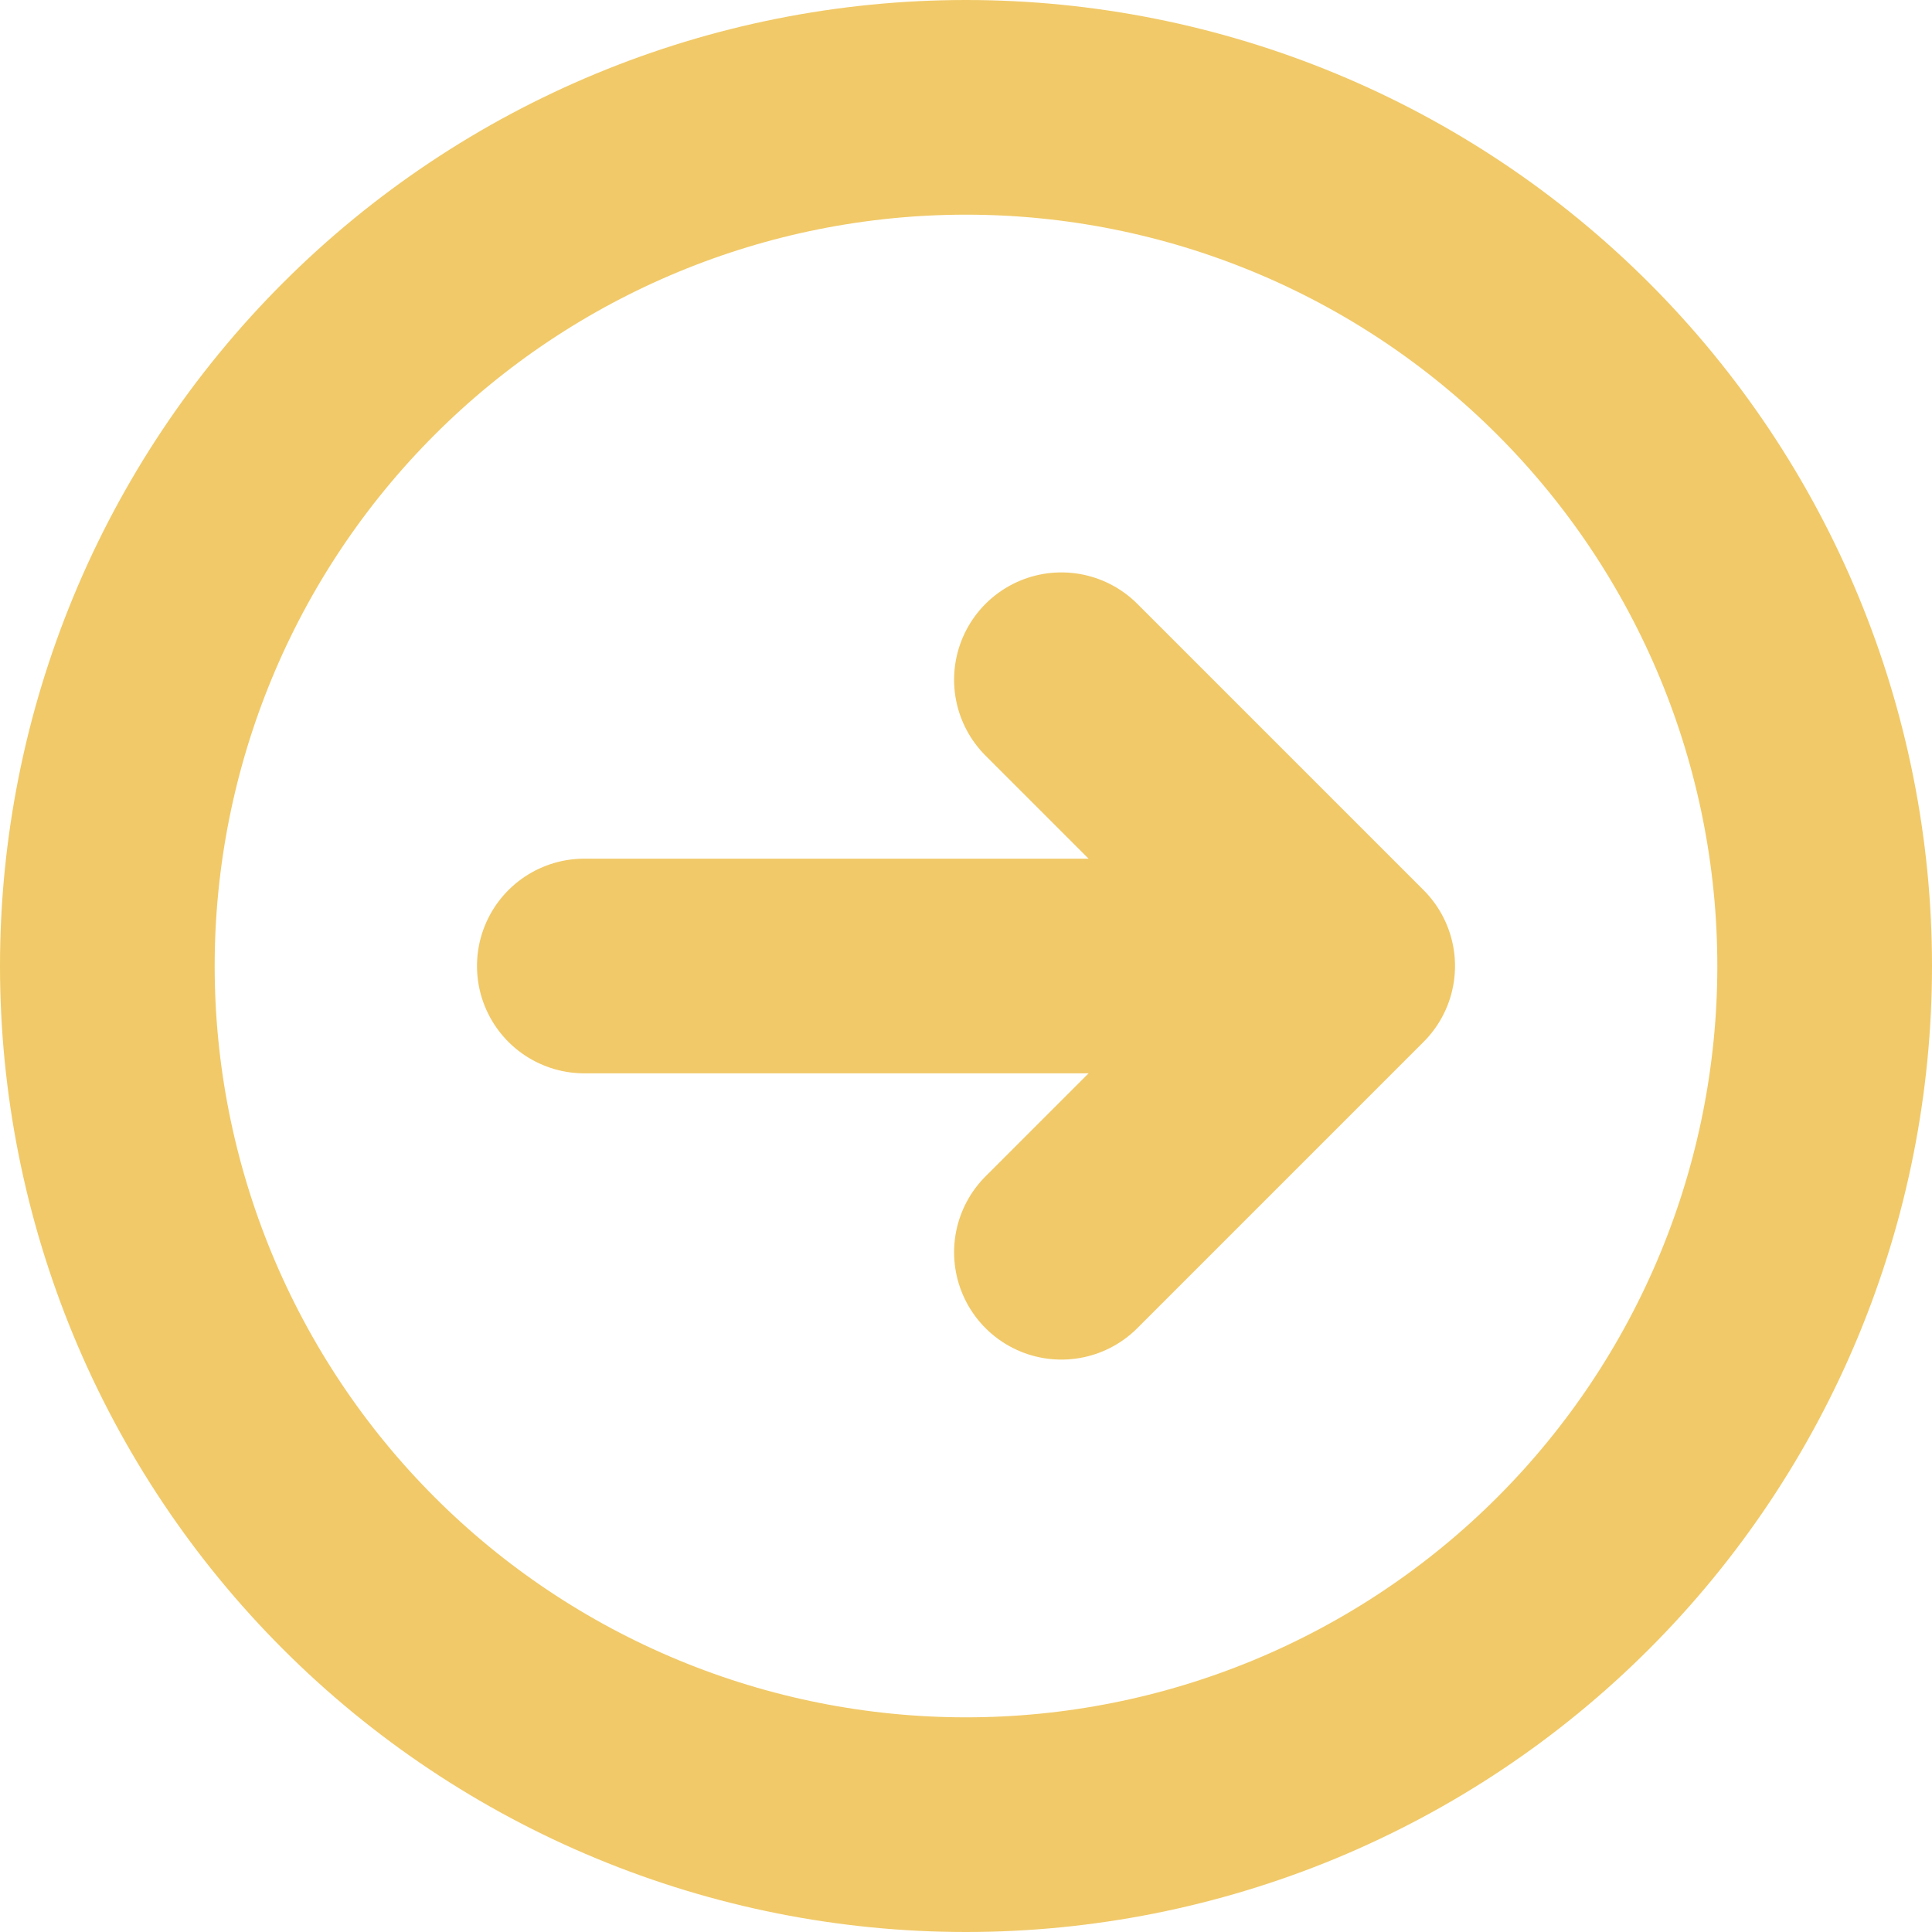
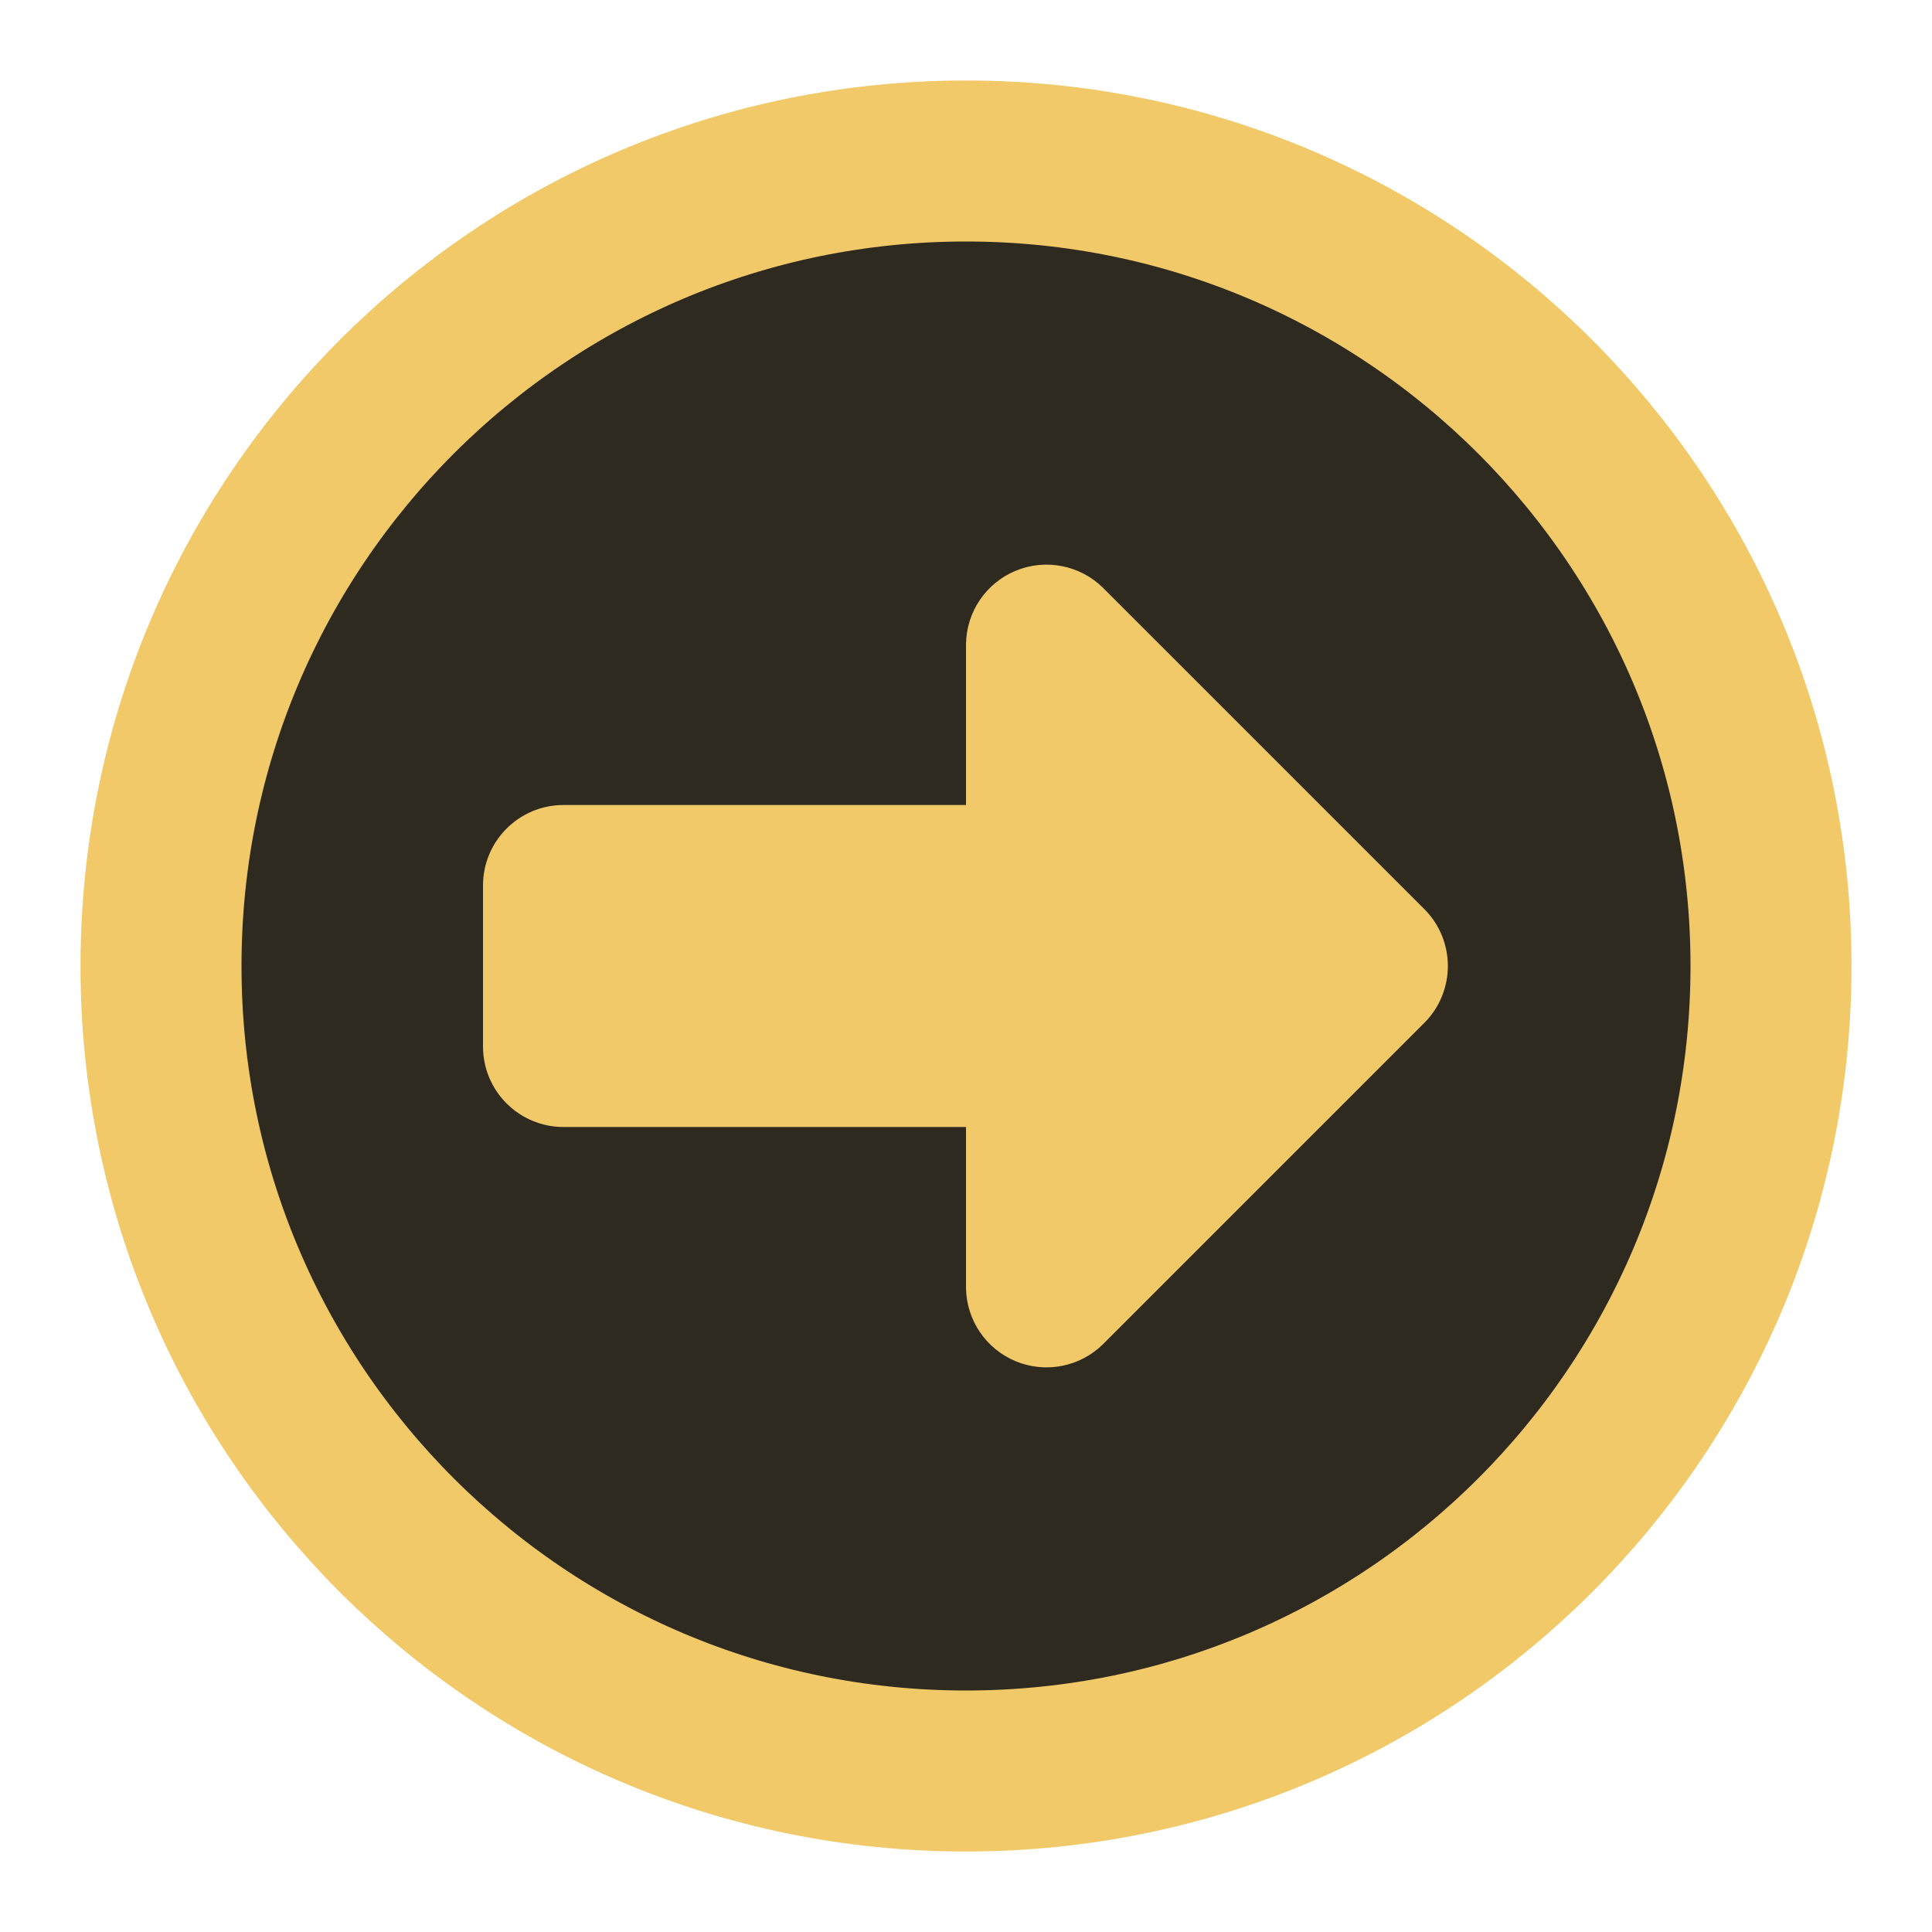
- <svg xmlns="http://www.w3.org/2000/svg" width="18" height="18" viewBox="0 0 18 18" fill="none">
-   <path d="M9.889 6.333L12.556 9M12.556 9L9.889 11.667M12.556 9H5.444M17 9C17 10.051 16.793 11.091 16.391 12.062C15.989 13.032 15.4 13.914 14.657 14.657C13.914 15.4 13.032 15.989 12.062 16.391C11.091 16.793 10.051 17 9 17C7.949 17 6.909 16.793 5.939 16.391C4.968 15.989 4.086 15.4 3.343 14.657C2.6 13.914 2.011 13.032 1.609 12.062C1.207 11.091 1 10.051 1 9C1 6.878 1.843 4.843 3.343 3.343C4.843 1.843 6.878 1 9 1C11.122 1 13.157 1.843 14.657 3.343C16.157 4.843 17 6.878 17 9Z" stroke="#F1C968" stroke-width="2" stroke-linecap="round" stroke-linejoin="round" />
+ <svg xmlns="http://www.w3.org/2000/svg" viewBox="0 0 24 24">
+   <circle cx="12" cy="12" r="10" fill="#2E2A20" stroke="#F1C968" stroke-width="2" />
+   <path fill="#F1C968" d="M12 14H7a1 1 0 0 1-1-1v-2a1 1 0 0 1 1-1h5V8a1 1 0 0 1 1.7-.7l4 4a1 1 0 0 1 0 1.4l-4 4A1 1 0 0 1 12 16v-2z" />
</svg>
